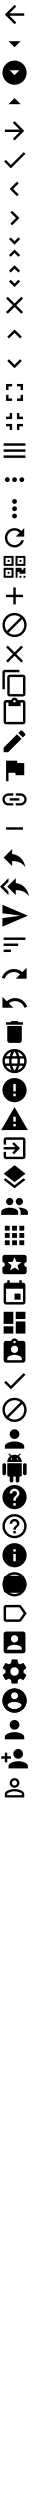
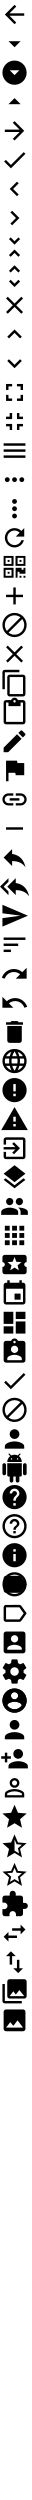
<svg xmlns="http://www.w3.org/2000/svg" width="26" height="2064" viewBox="0 0 26 2064">
  <svg width="24" height="24" viewBox="0 0 24 24" id="ic_arrow_back_24px" y="0">
    <path d="M20 11H7.83l5.59-5.59L12 4l-8 8 8 8 1.41-1.41L7.83 13H20v-2z" />
  </svg>
  <svg width="24" height="24" viewBox="0 0 24 24" id="ic_arrow_drop_down_24px" y="24">
    <path d="M7 10l5 5 5-5z" />
  </svg>
  <svg width="24" height="24" viewBox="0 0 24 24" id="ic_arrow_drop_down_circle_24px" y="48">
    <path d="M12 2C6.48 2 2 6.48 2 12s4.48 10 10 10 10-4.48 10-10S17.52 2 12 2zm0 12l-4-4h8l-4 4z" />
  </svg>
  <svg width="24" height="24" viewBox="0 0 24 24" id="ic_arrow_drop_up_24px" y="72">
    <path d="M7 14l5-5 5 5z" />
  </svg>
  <svg width="24" height="24" viewBox="0 0 24 24" id="ic_arrow_forward_24px" y="96">
    <path d="M12 4l-1.41 1.41L16.17 11H4v2h12.17l-5.58 5.59L12 20l8-8z" />
  </svg>
  <svg width="24" height="24" viewBox="0 0 24 24" id="ic_check_24px" y="120">
    <path d="M9 16.17L4.83 12l-1.42 1.41L9 19 21 7l-1.41-1.41z" />
  </svg>
  <svg width="24" height="24" viewBox="0 0 24 24" id="ic_chevron_left_24px" y="144">
    <path d="M15.41 7.41L14 6l-6 6 6 6 1.41-1.41L10.83 12z" />
  </svg>
  <svg width="24" height="24" viewBox="0 0 24 24" id="ic_chevron_right_24px" y="168">
    <path d="M10 6L8.59 7.41 13.17 12l-4.58 4.59L10 18l6-6z" />
  </svg>
  <svg width="24" height="24" viewBox="0 0 24 24" id="ic_unfold_less_24px" y="192">
    <path d="M7.41 18.59L8.83 20 12 16.83 15.17 20l1.41-1.41L12 14l-4.59 4.59zm9.18-13.18L15.17 4 12 7.17 8.83 4 7.41 5.41 12 10l4.59-4.59z" />
  </svg>
  <svg width="24" height="24" viewBox="0 0 24 24" id="ic_unfold_more_24px" y="216">
    <path d="M12 5.83L15.17 9l1.41-1.41L12 3 7.41 7.59 8.83 9 12 5.83zm0 12.34L8.83 15l-1.41 1.41L12 21l4.59-4.59L15.17 15 12 18.17z" />
  </svg>
  <svg width="24" height="24" viewBox="0 0 24 24" id="ic_close_24px" y="240">
    <path d="M19 6.41L17.59 5 12 10.59 6.41 5 5 6.41 10.59 12 5 17.59 6.41 19 12 13.41 17.59 19 19 17.59 13.41 12z" />
  </svg>
  <svg width="24" height="24" viewBox="0 0 24 24" id="ic_expand_less_24px" y="264">
    <path d="M12 8l-6 6 1.41 1.41L12 10.83l4.59 4.58L18 14z" />
  </svg>
  <svg width="24" height="24" viewBox="0 0 24 24" id="ic_expand_more_24px" y="288">
    <path d="M16.59 8.59L12 13.17 7.41 8.59 6 10l6 6 6-6z" />
  </svg>
  <svg width="24" height="24" viewBox="0 0 24 24" id="ic_fullscreen_24px" y="312">
    <path d="M7 14H5v5h5v-2H7v-3zm-2-4h2V7h3V5H5v5zm12 7h-3v2h5v-5h-2v3zM14 5v2h3v3h2V5h-5z" />
  </svg>
  <svg width="24" height="24" viewBox="0 0 24 24" id="ic_fullscreen_exit_24px" y="336">
    <path d="M5 16h3v3h2v-5H5v2zm3-8H5v2h5V5H8v3zm6 11h2v-3h3v-2h-5v5zm2-11V5h-2v5h5V8h-3z" />
  </svg>
  <svg width="24" height="24" viewBox="0 0 24 24" id="ic_menu_24px" y="360">
    <path d="M3 18h18v-2H3v2zm0-5h18v-2H3v2zm0-7v2h18V6H3z" />
  </svg>
  <svg width="24" height="24" viewBox="0 0 24 24" id="ic_more_horiz_24px" y="384">
    <path d="M6 10c-1.1 0-2 .9-2 2s.9 2 2 2 2-.9 2-2-.9-2-2-2zm12 0c-1.1 0-2 .9-2 2s.9 2 2 2 2-.9 2-2-.9-2-2-2zm-6 0c-1.1 0-2 .9-2 2s.9 2 2 2 2-.9 2-2-.9-2-2-2z" />
  </svg>
  <svg width="24" height="24" viewBox="0 0 24 24" id="ic_more_vert_24px" y="408">
    <path d="M12 8c1.1 0 2-.9 2-2s-.9-2-2-2-2 .9-2 2 .9 2 2 2zm0 2c-1.1 0-2 .9-2 2s.9 2 2 2 2-.9 2-2-.9-2-2-2zm0 6c-1.1 0-2 .9-2 2s.9 2 2 2 2-.9 2-2-.9-2-2-2z" />
  </svg>
  <svg width="24" height="24" viewBox="0 0 24 24" id="ic_refresh_24px" y="432">
    <path d="M17.65 6.35C16.2 4.9 14.21 4 12 4c-4.42 0-7.99 3.58-7.99 8s3.57 8 7.99 8c3.73 0 6.84-2.55 7.73-6h-2.08c-.82 2.33-3.04 4-5.65 4-3.31 0-6-2.69-6-6s2.69-6 6-6c1.66 0 3.14.69 4.22 1.78L13 11h7V4l-2.35 2.35z" />
  </svg>
  <svg width="24" height="24" viewBox="0 0 24 24" id="ic_qrcode_24px" y="456">
    <path d="M7.9 16.1v1.6h-1.6v-1.6h1.6zM7.9 6.3v1.6h-1.6v-1.6h1.6zM17.7 6.3v1.6h-1.6v-1.6h1.6zM4.6 19.4h4.9v-4.9h-4.9c0 0 0 4.9 0 4.9zM4.6 9.6h4.9v-5h-4.9c0 0 0 5 0 5zM14.5 9.6h4.9v-5h-4.9v5zM11.2 12.8v8.2h-8.2v-8.2h8.2zM17.7 19.4v1.6h-1.6v-1.6h1.6zM21 19.4v1.6h-1.6v-1.6h1.6zM21 12.8v4.9h-4.9v-1.6h-1.6v4.9h-1.6v-8.2h4.9v1.6h1.6v-1.6h1.6zM11.2 3v8.2h-8.2v-8.2h8.2zM21 3v8.2h-8.2v-8.2h8.2z" />
  </svg>
  <svg width="24" height="24" viewBox="0 0 24 24" id="ic_add_24px" y="480">
    <path d="M19 13h-6v6h-2v-6H5v-2h6V5h2v6h6v2z" />
  </svg>
  <svg width="24" height="24" viewBox="0 0 24 24" id="ic_block_24px" y="504">
    <path d="M12 2C6.48 2 2 6.48 2 12s4.48 10 10 10 10-4.48 10-10S17.52 2 12 2zM4 12c0-4.42 3.58-8 8-8 1.85 0 3.55.63 4.9 1.69L5.69 16.9C4.63 15.55 4 13.85 4 12zm8 8c-1.85 0-3.55-.63-4.9-1.69L18.31 7.1C19.37 8.45 20 10.15 20 12c0 4.42-3.58 8-8 8z" />
  </svg>
  <svg width="24" height="24" viewBox="0 0 24 24" id="ic_clear_24px" y="528">
    <path d="M19 6.41L17.59 5 12 10.59 6.41 5 5 6.41 10.59 12 5 17.59 6.41 19 12 13.41 17.59 19 19 17.59 13.41 12z" />
  </svg>
  <svg width="24" height="24" viewBox="0 0 24 24" id="ic_content_copy_24px" y="552">
    <path d="M16 1H4c-1.1 0-2 .9-2 2v14h2V3h12V1zm3 4H8c-1.1 0-2 .9-2 2v14c0 1.1.9 2 2 2h11c1.1 0 2-.9 2-2V7c0-1.1-.9-2-2-2zm0 16H8V7h11v14z" />
  </svg>
  <svg width="24" height="24" viewBox="0 0 24 24" id="ic_content_paste_24px" y="576">
    <path d="M19 2h-4.18C14.4.84 13.3 0 12 0c-1.3 0-2.4.84-2.82 2H5c-1.1 0-2 .9-2 2v16c0 1.1.9 2 2 2h14c1.1 0 2-.9 2-2V4c0-1.1-.9-2-2-2zm-7 0c.55 0 1 .45 1 1s-.45 1-1 1-1-.45-1-1 .45-1 1-1zm7 18H5V4h2v3h10V4h2v16z" />
  </svg>
  <svg width="24" height="24" viewBox="0 0 24 24" id="ic_create_24px" y="600">
    <path d="M3 17.25V21h3.75L17.81 9.94l-3.75-3.75L3 17.25zM20.71 7.04c.39-.39.39-1.02 0-1.41l-2.34-2.34c-.39-.39-1.02-.39-1.41 0l-1.83 1.83 3.75 3.75 1.83-1.83z" />
  </svg>
  <svg width="24" height="24" viewBox="0 0 24 24" id="ic_flag_24px" y="624">
    <path d="M14.4 6L14 4H5v17h2v-7h5.6l.4 2h7V6z" />
  </svg>
  <svg width="24" height="24" viewBox="0 0 24 24" id="ic_link_24px" y="648">
    <path d="M3.9 12c0-1.71 1.39-3.1 3.1-3.1h4V7H7c-2.76 0-5 2.24-5 5s2.24 5 5 5h4v-1.9H7c-1.71 0-3.1-1.39-3.1-3.1zM8 13h8v-2H8v2zm9-6h-4v1.9h4c1.71 0 3.1 1.39 3.1 3.1s-1.39 3.1-3.1 3.1h-4V17h4c2.76 0 5-2.24 5-5s-2.24-5-5-5z" />
  </svg>
  <svg width="24" height="24" viewBox="0 0 24 24" id="ic_remove_24px" y="672">
    <path d="M19 13H5v-2h14v2z" />
  </svg>
  <svg width="24" height="24" viewBox="0 0 24 24" id="ic_reply_24px" y="696">
    <path d="M10 9V5l-7 7 7 7v-4.1c5 0 8.5 1.6 11 5.1-1-5-4-10-11-11z" />
  </svg>
  <svg width="24" height="24" viewBox="0 0 24 24" id="ic_reply_all_24px" y="720">
    <path d="M7 8V5l-7 7 7 7v-3l-4-4 4-4zm6 1V5l-7 7 7 7v-4.1c5 0 8.5 1.6 11 5.1-1-5-4-10-11-11z" />
  </svg>
  <svg width="24" height="24" viewBox="0 0 24 24" id="ic_send_24px" y="744">
    <path d="M2.01 21L23 12 2.01 3 2 10l15 2-15 2z" />
  </svg>
  <svg width="24" height="24" viewBox="0 0 24 24" id="ic_sort_24px" y="768">
    <path d="M3 18h6v-2H3v2zM3 6v2h18V6H3zm0 7h12v-2H3v2z" />
  </svg>
  <svg width="24" height="24" viewBox="0 0 24 24" id="ic_redo_24px" y="792">
    <path d="M18.4 10.6C16.55 8.99 14.15 8 11.5 8c-4.65 0-8.58 3.03-9.96 7.22L3.9 16c1.05-3.19 4.05-5.5 7.6-5.5 1.95 0 3.73.72 5.12 1.88L13 16h9V7l-3.6 3.6z" />
  </svg>
  <svg width="24" height="24" viewBox="0 0 24 24" id="ic_undo_24px" y="816">
    <path d="M12.5 8c-2.65 0-5.05.99-6.9 2.6L2 7v9h9l-3.62-3.62c1.39-1.16 3.16-1.88 5.12-1.88 3.54 0 6.55 2.31 7.6 5.5l2.37-.78C21.08 11.03 17.15 8 12.5 8z" />
  </svg>
  <svg width="24" height="24" viewBox="0 0 24 24" id="ic_delete_24px" y="840">
    <path d="M6 19c0 1.1.9 2 2 2h8c1.1 0 2-.9 2-2V7H6v12zM19 4h-3.5l-1-1h-5l-1 1H5v2h14V4z" />
  </svg>
  <svg width="24" height="24" viewBox="0 0 24 24" id="ic_language_24px" y="864">
    <path d="M11.99 2C6.47 2 2 6.48 2 12s4.47 10 9.99 10C17.52 22 22 17.52 22 12S17.52 2 11.99 2zm6.93 6h-2.95c-.32-1.25-.78-2.45-1.38-3.56 1.84.63 3.37 1.91 4.33 3.56zM12 4.04c.83 1.2 1.48 2.53 1.91 3.96h-3.82c.43-1.43 1.08-2.76 1.91-3.96zM4.26 14C4.1 13.36 4 12.69 4 12s.1-1.36.26-2h3.38c-.08.66-.14 1.32-.14 2 0 .68.06 1.34.14 2H4.26zm.82 2h2.95c.32 1.25.78 2.45 1.38 3.56-1.84-.63-3.37-1.9-4.33-3.56zm2.95-8H5.08c.96-1.66 2.49-2.93 4.33-3.56C8.81 5.55 8.35 6.75 8.03 8zM12 19.96c-.83-1.2-1.48-2.53-1.91-3.96h3.82c-.43 1.43-1.08 2.76-1.91 3.96zM14.34 14H9.66c-.09-.66-.16-1.32-.16-2 0-.68.07-1.35.16-2h4.68c.09.65.16 1.32.16 2 0 .68-.07 1.34-.16 2zm.25 5.56c.6-1.11 1.06-2.31 1.38-3.56h2.95c-.96 1.65-2.49 2.93-4.33 3.56zM16.36 14c.08-.66.14-1.32.14-2 0-.68-.06-1.34-.14-2h3.38c.16.64.26 1.31.26 2s-.1 1.36-.26 2h-3.38z" />
  </svg>
  <svg width="24" height="24" viewBox="0 0 24 24" id="ic_error_24px" y="888">
    <path d="M12 2C6.48 2 2 6.48 2 12s4.48 10 10 10 10-4.48 10-10S17.52 2 12 2zm1 15h-2v-2h2v2zm0-4h-2V7h2v6z" />
  </svg>
  <svg width="24" height="24" viewBox="0 0 24 24" id="ic_warning_24px" y="912">
    <path d="M1 21h22L12 2 1 21zm12-3h-2v-2h2v2zm0-4h-2v-4h2v4z" />
  </svg>
  <svg width="24" height="24" viewBox="0 0 24 24" id="ic_exit_24px" y="936">
    <path d="M10.09 15.59L11.5 17l5-5-5-5-1.41 1.41L12.67 11H3v2h9.67l-2.58 2.59zM19 3H5c-1.11 0-2 .9-2 2v4h2V5h14v14H5v-4H3v4c0 1.1.89 2 2 2h14c1.1 0 2-.9 2-2V5c0-1.1-.9-2-2-2z" />
  </svg>
  <svg width="24" height="24" viewBox="0 0 24 24" id="ic_layers_24px" y="960">
    <path d="M11.99 18.54l-7.37-5.73L3 14.07l9 7 9-7-1.63-1.27-7.38 5.74zM12 16l7.36-5.73L21 9l-9-7-9 7 1.63 1.27L12 16z" />
  </svg>
  <svg width="24" height="24" viewBox="0 0 24 24" id="ic_people_24px" y="984">
    <path d="M16 11c1.66 0 2.99-1.34 2.99-3S17.66 5 16 5c-1.66 0-3 1.34-3 3s1.34 3 3 3zm-8 0c1.66 0 2.99-1.34 2.99-3S9.66 5 8 5C6.34 5 5 6.34 5 8s1.34 3 3 3zm0 2c-2.33 0-7 1.17-7 3.5V19h14v-2.5c0-2.33-4.67-3.5-7-3.5zm8 0c-.29 0-.62.02-.97.05 1.16.84 1.97 1.97 1.97 3.45V19h6v-2.5c0-2.33-4.67-3.5-7-3.5z" />
  </svg>
  <svg width="24" height="24" viewBox="0 0 24 24" id="ic_apps_24px" y="1008">
    <path d="M4 8h4V4H4v4zm6 12h4v-4h-4v4zm-6 0h4v-4H4v4zm0-6h4v-4H4v4zm6 0h4v-4h-4v4zm6-10v4h4V4h-4zm-6 4h4V4h-4v4zm6 6h4v-4h-4v4zm0 6h4v-4h-4v4z" />
  </svg>
  <svg width="24" height="24" viewBox="0 0 24 24" id="ic_local_play_24px" y="1032">
    <path d="M20 12c0-1.1.9-2 2-2V6c0-1.1-.9-2-2-2H4c-1.1 0-1.99.9-1.99 2v4c1.1 0 1.99.9 1.99 2s-.89 2-2 2v4c0 1.1.9 2 2 2h16c1.1 0 2-.9 2-2v-4c-1.1 0-2-.9-2-2zm-4.42 4.8L12 14.5l-3.58 2.3 1.08-4.12-3.29-2.69 4.24-.25L12 5.8l1.54 3.95 4.24.25-3.29 2.69 1.09 4.11z" />
  </svg>
  <svg width="24" height="24" viewBox="0 0 24 24" id="ic_event_24px" y="1056">
    <path d="M17 12h-5v5h5v-5zM16 1v2H8V1H6v2H5c-1.11 0-1.99.9-1.99 2L3 19c0 1.1.89 2 2 2h14c1.1 0 2-.9 2-2V5c0-1.1-.9-2-2-2h-1V1h-2zm3 18H5V8h14v11z" />
  </svg>
  <svg width="24" height="24" viewBox="0 0 24 24" id="ic_dashboard_24px" y="1080">
    <path d="M3 13h8V3H3v10zm0 8h8v-6H3v6zm10 0h8V11h-8v10zm0-18v6h8V3h-8z" />
  </svg>
  <svg width="24" height="24" viewBox="0 0 24 24" id="ic_assignment_ind_24px" y="1104">
    <path d="M19 3h-4.18C14.4 1.84 13.3 1 12 1c-1.3 0-2.4.84-2.82 2H5c-1.1 0-2 .9-2 2v14c0 1.1.9 2 2 2h14c1.1 0 2-.9 2-2V5c0-1.1-.9-2-2-2zm-7 0c.55 0 1 .45 1 1s-.45 1-1 1-1-.45-1-1 .45-1 1-1zm0 4c1.66 0 3 1.34 3 3s-1.34 3-3 3-3-1.34-3-3 1.34-3 3-3zm6 12H6v-1.4c0-2 4-3.1 6-3.1s6 1.1 6 3.1V19z" />
  </svg>
  <svg width="24" height="24" viewBox="0 0 24 24" id="ic_done_24px" y="1128">
    <path d="M9 16.17L4.83 12l-1.42 1.41L9 19 21 7l-1.41-1.41z" />
  </svg>
  <svg width="24" height="24" viewBox="0 0 24 24" id="ic_block_24px" y="1152">
    <path d="M12 2C6.48 2 2 6.48 2 12s4.48 10 10 10 10-4.48 10-10S17.52 2 12 2zM4 12c0-4.42 3.58-8 8-8 1.85 0 3.55.63 4.9 1.69L5.69 16.9C4.63 15.55 4 13.85 4 12zm8 8c-1.85 0-3.55-.63-4.9-1.69L18.31 7.1C19.37 8.45 20 10.15 20 12c0 4.42-3.58 8-8 8z" />
  </svg>
  <svg width="24" height="24" viewBox="0 0 24 24" id="ic_person_24px" y="1176">
    <path d="M12 12c2.21 0 4-1.79 4-4s-1.79-4-4-4-4 1.79-4 4 1.79 4 4 4zm0 2c-2.67 0-8 1.34-8 4v2h16v-2c0-2.66-5.33-4-8-4z" />
  </svg>
  <svg width="24" height="24" viewBox="0 0 24 24" id="ic_android_24px" y="1200">
    <path d="M6 18c0 .55.45 1 1 1h1v3.5c0 .83.67 1.5 1.5 1.5s1.5-.67 1.5-1.5V19h2v3.5c0 .83.67 1.5 1.5 1.5s1.5-.67 1.5-1.5V19h1c.55 0 1-.45 1-1V8H6v10zM3.5 8C2.67 8 2 8.67 2 9.5v7c0 .83.67 1.5 1.5 1.5S5 17.33 5 16.5v-7C5 8.67 4.33 8 3.5 8zm17 0c-.83 0-1.5.67-1.5 1.5v7c0 .83.67 1.5 1.5 1.5s1.5-.67 1.5-1.5v-7c0-.83-.67-1.5-1.5-1.5zm-4.97-5.84l1.3-1.3c.2-.2.2-.51 0-.71-.2-.2-.51-.2-.71 0l-1.48 1.48C13.85 1.23 12.95 1 12 1c-.96 0-1.86.23-2.66.63L7.85.15c-.2-.2-.51-.2-.71 0-.2.2-.2.51 0 .71l1.31 1.31C6.97 3.26 6 5.01 6 7h12c0-1.99-.97-3.75-2.47-4.84zM10 5H9V4h1v1zm5 0h-1V4h1v1z" />
  </svg>
  <svg width="24" height="24" viewBox="0 0 24 24" id="ic_help_24px" y="1224">
    <path d="M12 2C6.48 2 2 6.48 2 12s4.48 10 10 10 10-4.48 10-10S17.52 2 12 2zm1 17h-2v-2h2v2zm2.07-7.75l-.9.92C13.45 12.9 13 13.5 13 15h-2v-.5c0-1.1.45-2.1 1.17-2.83l1.24-1.26c.37-.36.59-.86.59-1.41 0-1.1-.9-2-2-2s-2 .9-2 2H8c0-2.21 1.79-4 4-4s4 1.79 4 4c0 .88-.36 1.68-.93 2.25z" />
  </svg>
  <svg width="24" height="24" viewBox="0 0 24 24" id="ic_help_outline_24px" y="1248">
    <path d="M11 18h2v-2h-2v2zm1-16C6.48 2 2 6.48 2 12s4.48 10 10 10 10-4.48 10-10S17.52 2 12 2zm0 18c-4.41 0-8-3.59-8-8s3.59-8 8-8 8 3.59 8 8-3.59 8-8 8zm0-14c-2.21 0-4 1.79-4 4h2c0-1.1.9-2 2-2s2 .9 2 2c0 2-3 1.75-3 5h2c0-2.25 3-2.5 3-5 0-2.21-1.79-4-4-4z" />
  </svg>
  <svg width="24" height="24" viewBox="0 0 24 24" id="ic_info_24px" y="1272">
    <path d="M12 2C6.48 2 2 6.48 2 12s4.48 10 10 10 10-4.48 10-10S17.52 2 12 2zm1 15h-2v-6h2v6zm0-8h-2V7h2v2z" />
  </svg>
  <svg width="24" height="24" viewBox="0 0 24 24" id="ic_info_outline_24px" y="1296">
    <path d="M11 17h2v-6h-2v6zm1-15C6.48 2 2 6.48 2 12s4.48 10 10 10 10-4.48 10-10S17.52 2 12 2zm0 18c-4.41 0-8-3.59-8-8s3.59-8 8-8 8 3.59 8 8-3.59 8-8 8zM11 9h2V7h-2v2z" />
  </svg>
  <svg width="24" height="24" viewBox="0 0 24 24" id="ic_label_24px" y="1296">
    <path d="M17.63 5.84C17.27 5.33 16.67 5 16 5L5 5.01C3.9 5.01 3 5.9 3 7v10c0 1.1.9 1.99 2 1.99L16 19c.67 0 1.27-.33 1.63-.84L22 12l-4.37-6.16z" />
  </svg>
  <svg width="24" height="24" viewBox="0 0 24 24" id="ic_label_outline_24px" y="1320">
    <path d="M17.63 5.84C17.27 5.33 16.67 5 16 5L5 5.01C3.9 5.01 3 5.9 3 7v10c0 1.1.9 1.99 2 1.99L16 19c.67 0 1.27-.33 1.63-.84L22 12l-4.37-6.16zM16 17H5V7h11l3.55 5L16 17z" />
  </svg>
  <svg width="24" height="24" viewBox="0 0 24 24" id="ic_account_box_24px" y="1344">
    <path d="M3 5v14c0 1.1.89 2 2 2h14c1.1 0 2-.9 2-2V5c0-1.1-.9-2-2-2H5c-1.11 0-2 .9-2 2zm12 4c0 1.66-1.34 3-3 3s-3-1.34-3-3 1.34-3 3-3 3 1.34 3 3zm-9 8c0-2 4-3.1 6-3.1s6 1.1 6 3.1v1H6v-1z" />
  </svg>
  <svg width="24" height="24" viewBox="0 0 24 24" id="ic_settings_24px" y="1368">
    <path d="M19.43 12.98c.04-.32.07-.64.07-.98s-.03-.66-.07-.98l2.11-1.65c.19-.15.24-.42.12-.64l-2-3.46c-.12-.22-.39-.3-.61-.22l-2.49 1c-.52-.4-1.08-.73-1.69-.98l-.38-2.65C14.46 2.18 14.25 2 14 2h-4c-.25 0-.46.18-.49.42l-.38 2.65c-.61.25-1.17.59-1.69.98l-2.49-1c-.23-.09-.49 0-.61.22l-2 3.46c-.13.22-.07.49.12.64l2.11 1.65c-.04.32-.07.65-.07.98s.03.66.07.98l-2.11 1.65c-.19.15-.24.42-.12.64l2 3.46c.12.22.39.3.61.22l2.49-1c.52.4 1.08.73 1.69.98l.38 2.65c.03.24.24.42.49.42h4c.25 0 .46-.18.49-.42l.38-2.65c.61-.25 1.17-.59 1.69-.98l2.49 1c.23.09.49 0 .61-.22l2-3.46c.12-.22.07-.49-.12-.64l-2.11-1.65zM12 15.5c-1.93 0-3.5-1.57-3.5-3.5s1.57-3.5 3.5-3.5 3.5 1.57 3.5 3.5-1.57 3.5-3.5 3.5z" />
  </svg>
  <svg width="24" height="24" viewBox="0 0 24 24" id="ic_account_circle_24px" y="1392">
    <path d="M12 2C6.48 2 2 6.48 2 12s4.48 10 10 10 10-4.48 10-10S17.52 2 12 2zm0 3c1.66 0 3 1.34 3 3s-1.34 3-3 3-3-1.34-3-3 1.34-3 3-3zm0 14.2c-2.5 0-4.71-1.28-6-3.22.03-1.99 4-3.08 6-3.08 1.99 0 5.97 1.09 6 3.08-1.29 1.94-3.5 3.22-6 3.22z" />
  </svg>
  <svg width="24" height="24" viewBox="0 0 24 24" id="ic_account_circle_24px" y="1392">
    <path d="M12 2C6.48 2 2 6.48 2 12s4.48 10 10 10 10-4.48 10-10S17.52 2 12 2zm0 3c1.66 0 3 1.34 3 3s-1.34 3-3 3-3-1.34-3-3 1.34-3 3-3zm0 14.2c-2.5 0-4.71-1.28-6-3.22.03-1.99 4-3.08 6-3.08 1.99 0 5.97 1.09 6 3.08-1.29 1.94-3.5 3.22-6 3.22z" />
  </svg>
  <svg width="24" height="24" viewBox="0 0 24 24" id="ic_person_24px" y="1416">
    <path d="M12 12c2.21 0 4-1.79 4-4s-1.79-4-4-4-4 1.79-4 4 1.79 4 4 4zm0 2c-2.67 0-8 1.34-8 4v2h16v-2c0-2.66-5.33-4-8-4z" />
  </svg>
  <svg width="24" height="24" viewBox="0 0 24 24" id="ic_person_add_24px" y="1440">
    <path d="M15 12c2.21 0 4-1.79 4-4s-1.79-4-4-4-4 1.79-4 4 1.79 4 4 4zm-9-2V7H4v3H1v2h3v3h2v-3h3v-2H6zm9 4c-2.67 0-8 1.34-8 4v2h16v-2c0-2.66-5.33-4-8-4z" />
  </svg>
  <svg width="24" height="24" viewBox="0 0 24 24" id="ic_person_outline_24px" y="1464">
    <path d="M12 5.9c1.16 0 2.1.94 2.1 2.1s-.94 2.1-2.1 2.1S9.9 9.16 9.9 8s.94-2.1 2.1-2.1m0 9c2.97 0 6.1 1.46 6.1 2.1v1.1H5.9V17c0-.64 3.13-2.1 6.1-2.1M12 4C9.79 4 8 5.79 8 8s1.79 4 4 4 4-1.79 4-4-1.79-4-4-4zm0 9c-2.67 0-8 1.34-8 4v3h16v-3c0-2.66-5.33-4-8-4z" />
  </svg>
+   <svg width="24" height="24" viewBox="0 0 24 24" id="ic_star_24px" y="1488">
+     <path d="M12 17.27L18.18 21l-1.64-7.03L22 9.24l-7.19-.61L12 2 9.19 8.63 2 9.24l5.46 4.73L5.82 21z" />
+   </svg>
+   <svg width="24" height="24" viewBox="0 0 24 24" id="ic_star_half_24px" y="1512">
+     <path d="M22 9.74l-7.19-.62L12 2.5 9.19 9.13 2 9.74l5.46 4.73-1.64 7.03L12 17.77l6.18 3.73-1.63-7.03L22 9.74zM12 15.9V6.6l1.71 4.04 4.38.38-3.32 2.88 1 4.28L12 15.9z" />
+   </svg>
+   <svg width="24" height="24" viewBox="0 0 24 24" id="ic_star_outline_24px" y="1536">
+     <path d="M22 9.24l-7.19-.62L12 2 9.19 8.63 2 9.24l5.46 4.73L5.82 21 12 17.27 18.18 21l-1.63-7.03L22 9.24zM12 15.4l-3.76 2.27 1-4.28-3.32-2.88 4.38-.38L12 6.1l1.71 4.04 4.38.38-3.32 2.88 1 4.28L12 15.4z" />
+   </svg>
+   <svg width="24" height="24" viewBox="0 0 24 24" id="ic_extension_24px" y="1560">
+     <path d="M20.5 11H19V7c0-1.1-.9-2-2-2h-4V3.5C13 2.12 11.88 1 10.5 1S8 2.12 8 3.5V5H4c-1.1 0-1.99.9-1.99 2v3.8H3.5c1.49 0 2.7 1.21 2.7 2.7s-1.21 2.7-2.7 2.7H2V20c0 1.1.9 2 2 2h3.8v-1.5c0-1.49 1.21-2.7 2.7-2.7 1.49 0 2.7 1.21 2.7 2.7V22H17c1.1 0 2-.9 2-2v-4h1.5c1.38 0 2.5-1.12 2.5-2.5S21.88 11 20.5 11z" />
+   </svg>
+   <svg width="24" height="24" viewBox="0 0 24 24" id="ic_swap_horiz_24px" y="1584">
+     <path d="M6.99 11L3 15l3.99 4v-3H14v-2H6.99v-3zM21 9l-3.99-4v3H10v2h7.01v3L21 9z" />
+   </svg>
+   <svg width="24" height="24" viewBox="0 0 24 24" id="ic_swap_vert_24px" y="1608">
+     <path d="M16 17.01V10h-2v7.01h-3L15 21l4-3.99h-3zM9 3L5 6.99h3V14h2V6.99h3L9 3z" />
+   </svg>
+   <svg width="24" height="24" viewBox="0 0 24 24" id="ic_collections_24px" y="1632">
+     <path d="M22 16V4c0-1.1-.9-2-2-2H8c-1.1 0-2 .9-2 2v12c0 1.1.9 2 2 2h12c1.1 0 2-.9 2-2zm-11-4l2.03 2.71L16 11l4 5H8l3-4zM2 6v14c0 1.1.9 2 2 2h14v-2H4V6H2z" />
+   </svg>
+   <svg width="24" height="24" viewBox="0 0 24 24" id="ic_photo_24px" y="1656">
+     <path d="M21 19V5c0-1.1-.9-2-2-2H5c-1.1 0-2 .9-2 2v14c0 1.1.9 2 2 2h14c1.1 0 2-.9 2-2zM8.5 13.5l2.5 3.01L14.5 12l4.5 6H5l3.5-4.5z" />
+   </svg>
</svg>
